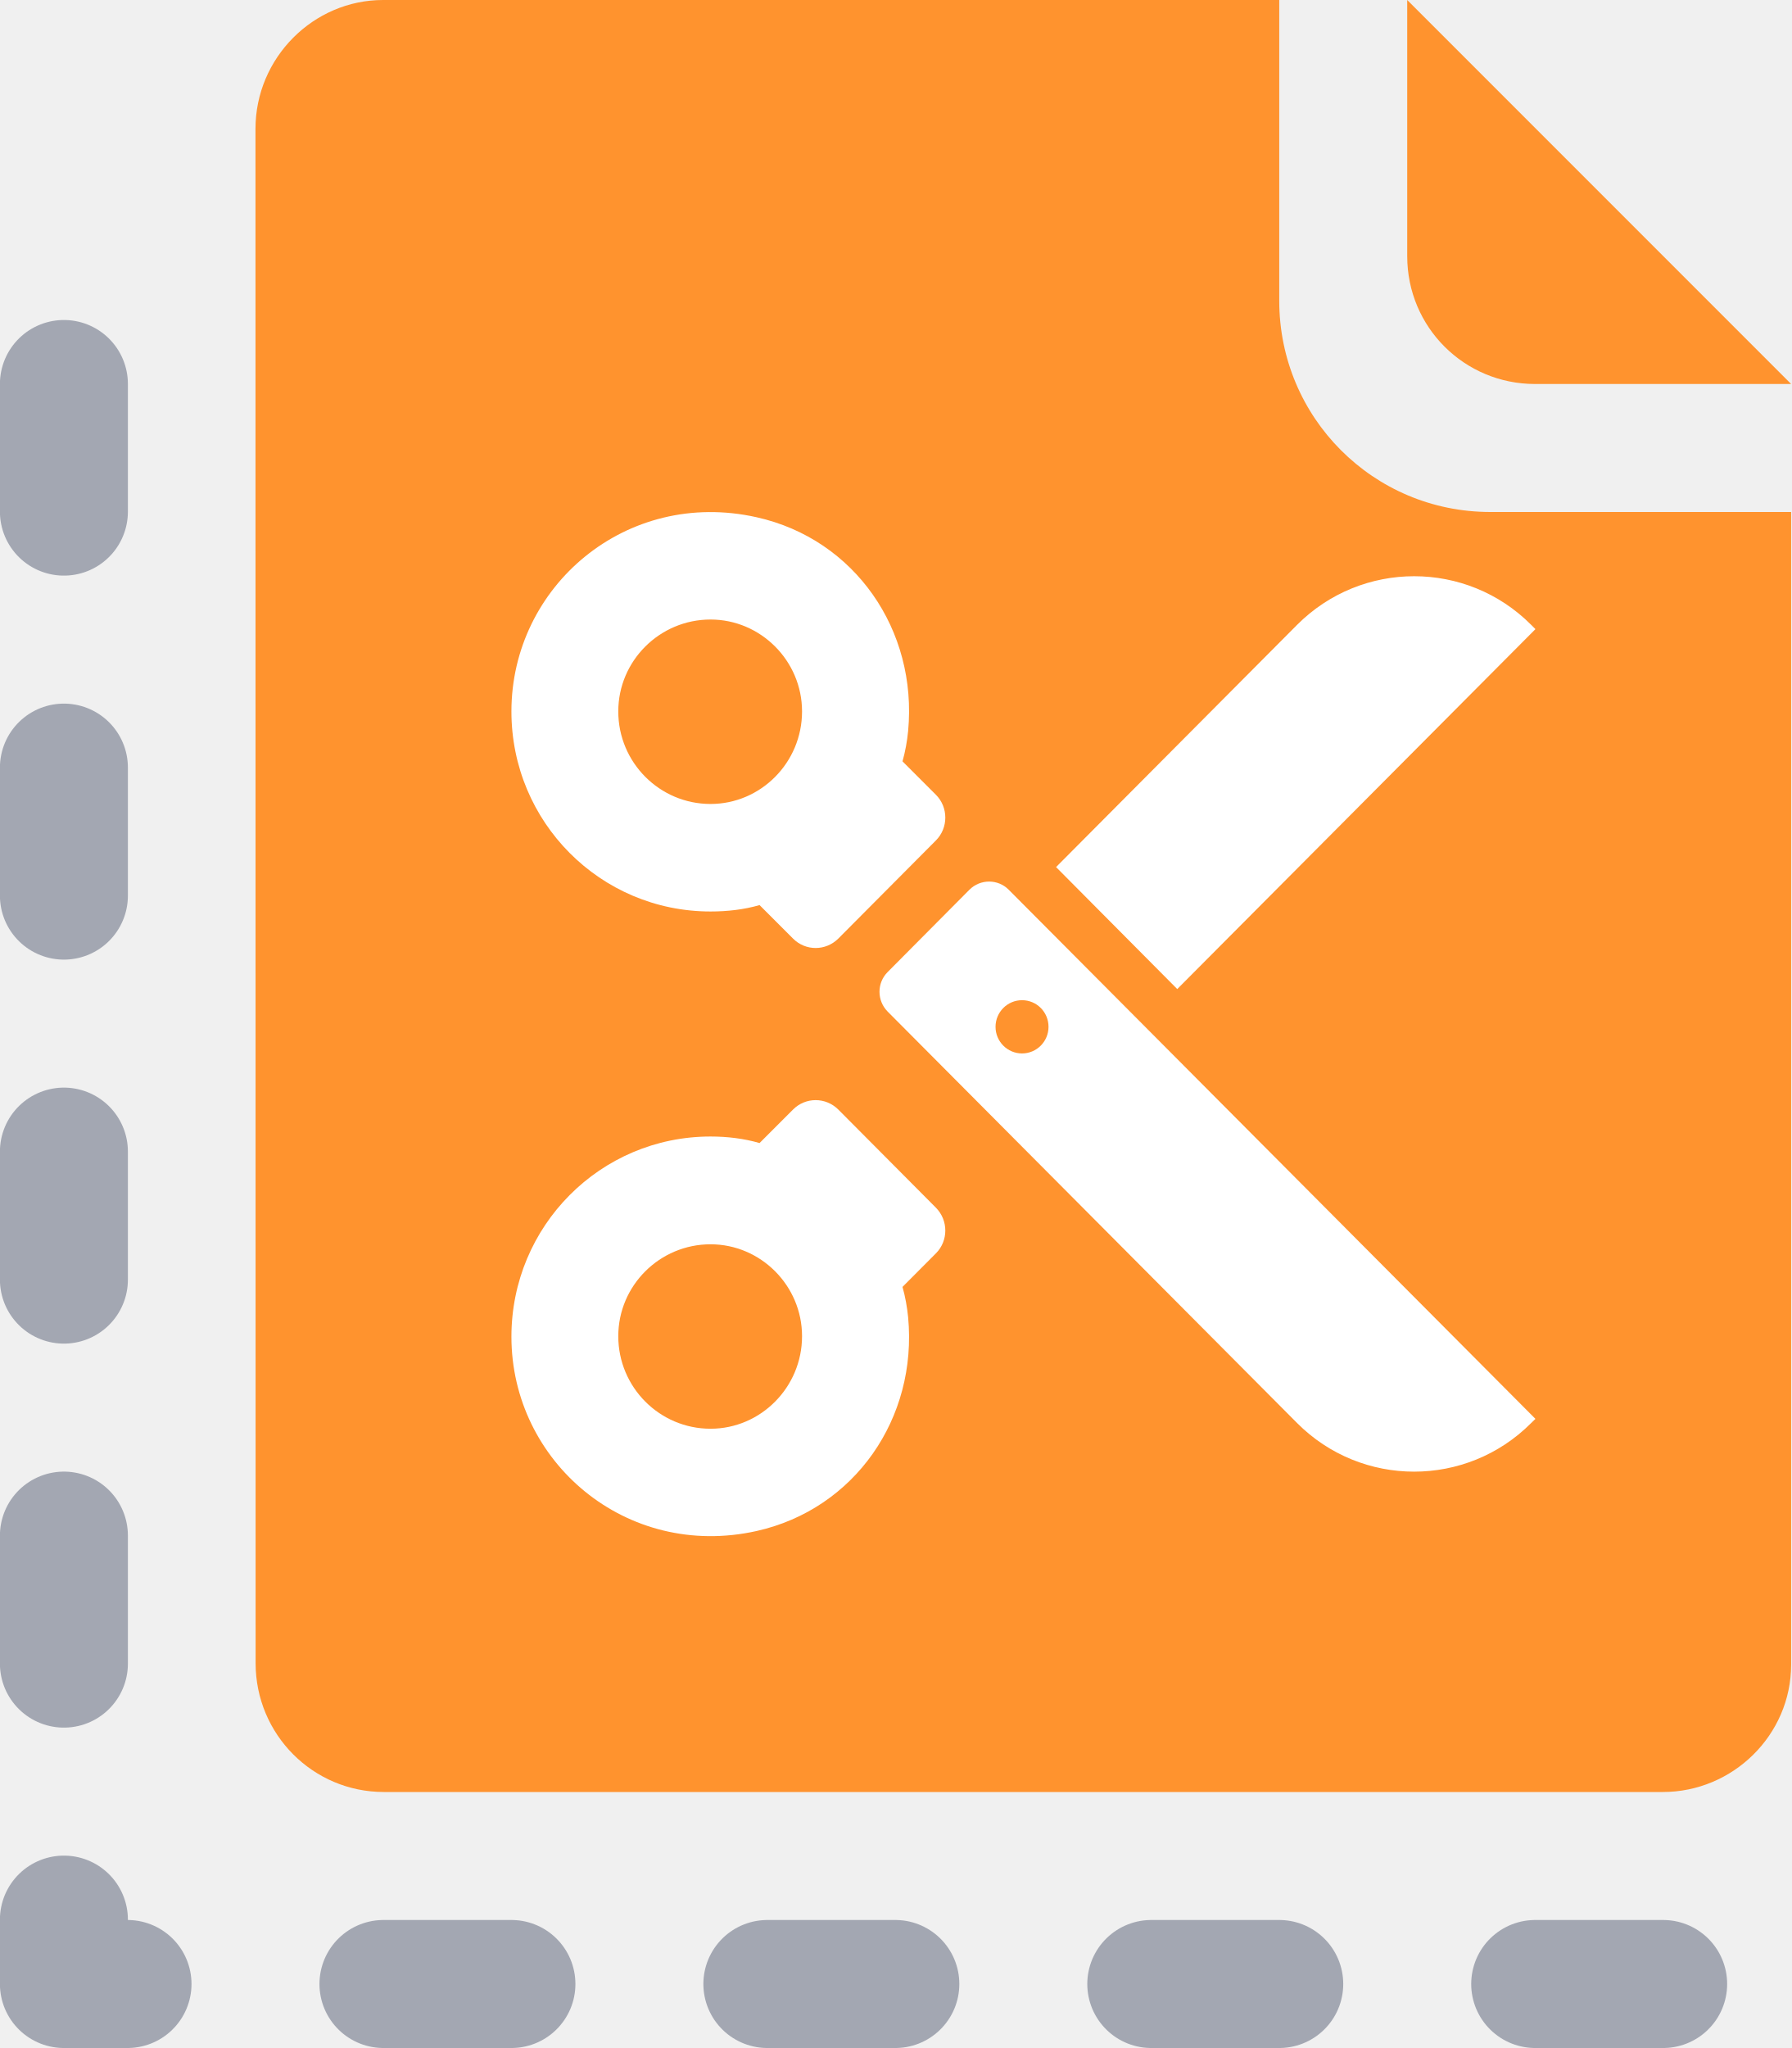
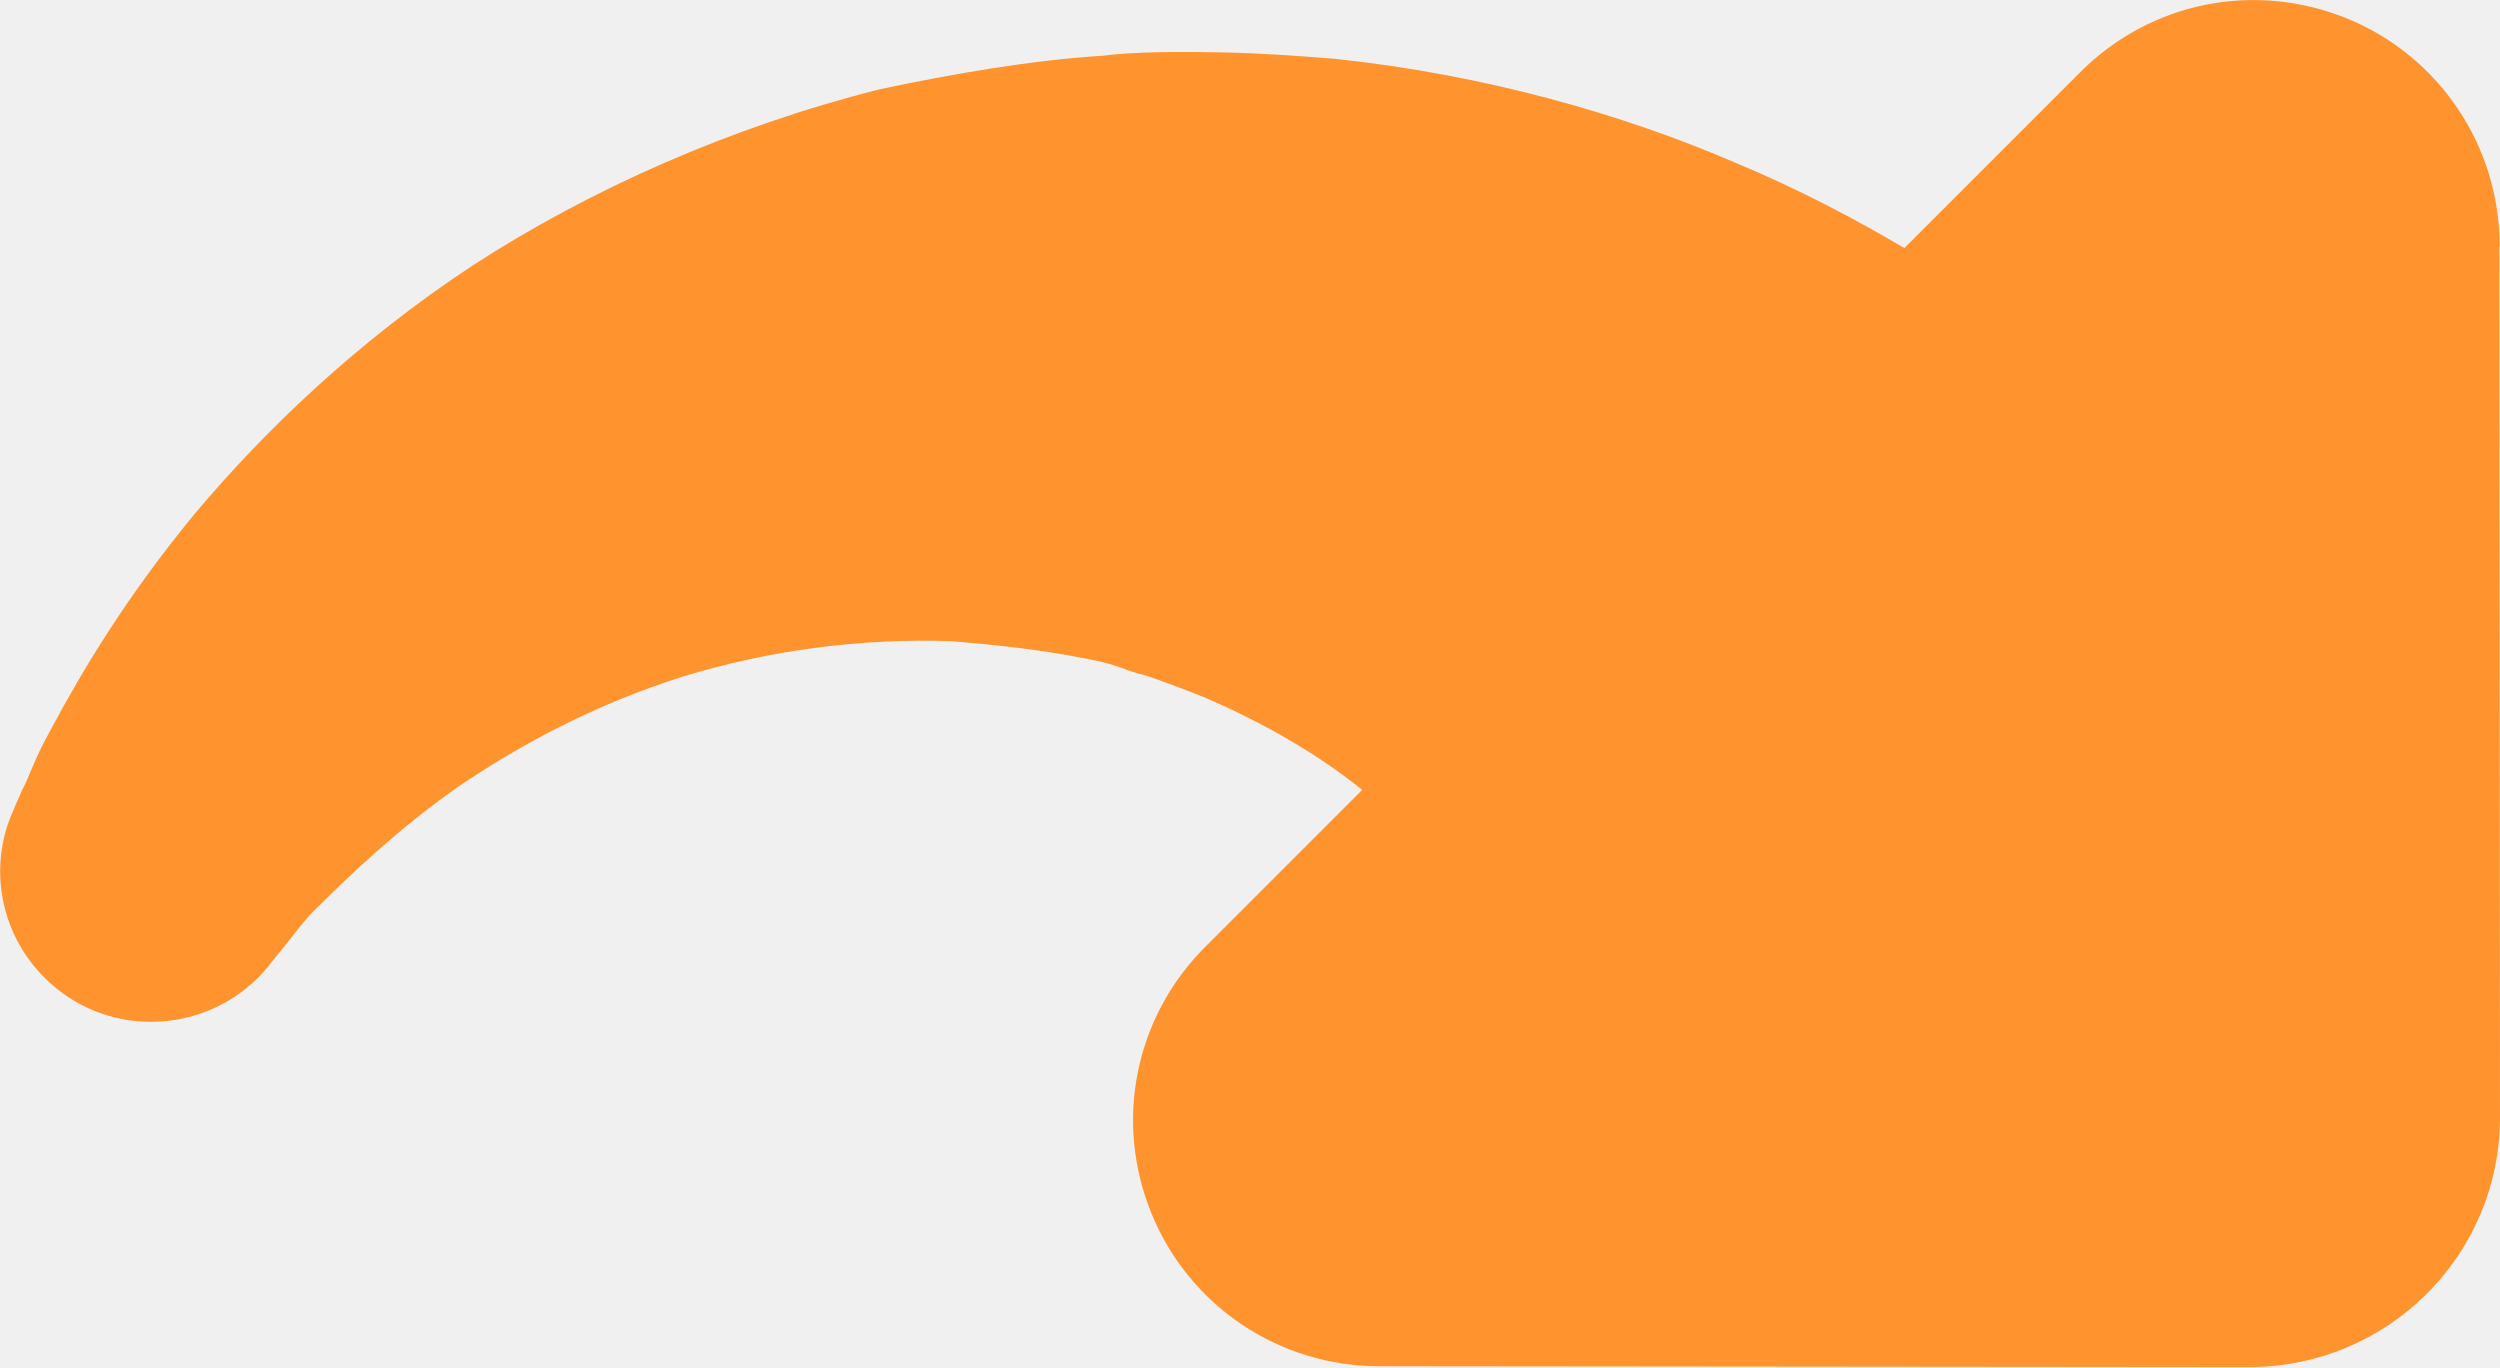
- <svg xmlns="http://www.w3.org/2000/svg" version="1.1" width="13.997" height="16" viewBox="0,0,13.997,16">
-   <g transform="translate(-233.0016,-172)">
-     <g data-paper-data="{&quot;isPaintingLayer&quot;:true}" fill-rule="evenodd" stroke-width="1" stroke-miterlimit="10" stroke-dashoffset="0" style="mix-blend-mode: normal">
-       <path d="M245.998,187.5h-12.497v-12.5" fill="none" stroke-opacity="0.5" stroke="#575e75" stroke-linecap="round" stroke-linejoin="round" stroke-dasharray="1,2" />
-       <path d="M234.998,173.007c0,-0.556 0.453,-1.007 0.997,-1.007h7.003v2.35c0,0.911 0.734,1.65 1.65,1.65h2.35v9.005c0,0.55 -0.456,0.995 -1.002,0.995h-9.995c-0.554,0 -1.002,-0.45 -1.002,-1.007z" fill="#ff932e" stroke="none" stroke-linecap="butt" stroke-linejoin="miter" stroke-dasharray="" />
-       <path d="M243.998,172l3,3h-2.001c-0.552,0 -0.999,-0.443 -0.999,-0.999z" fill="#ff932e" stroke="none" stroke-linecap="butt" stroke-linejoin="miter" stroke-dasharray="" />
-       <path d="M239.269,182.439c0,0.399 -0.323,0.723 -0.715,0.723c-0.398,0 -0.721,-0.324 -0.721,-0.723c0,-0.395 0.323,-0.718 0.721,-0.718c0.392,0 0.715,0.323 0.715,0.718zM240.315,181.792c0.098,-0.098 0.098,-0.258 0,-0.357l-0.762,-0.766c-0.099,-0.099 -0.257,-0.099 -0.355,0l-0.261,0.261c-0.121,-0.035 -0.251,-0.051 -0.383,-0.051c-0.861,0 -1.556,0.699 -1.556,1.564c0,0.977 0.897,1.745 1.916,1.518c0.768,-0.172 1.258,-0.883 1.184,-1.67c-0.008,-0.08 -0.022,-0.159 -0.044,-0.237zM239.269,177.558c0,0.4 -0.323,0.723 -0.715,0.723c-0.398,0 -0.721,-0.324 -0.721,-0.723c0,-0.395 0.323,-0.718 0.721,-0.718c0.392,0 0.715,0.323 0.715,0.718M245,183.085l-0.033,0.032c-0.505,0.507 -1.325,0.507 -1.83,0l-3.199,-3.214c-0.085,-0.086 -0.085,-0.224 0,-0.309l0.639,-0.643c0.085,-0.085 0.223,-0.085 0.307,0zM245,176.915l-2.799,2.812l-0.947,-0.953l1.883,-1.892c0.506,-0.507 1.325,-0.507 1.83,0zM240.315,178.209c0.098,0.098 0.098,0.259 0,0.357l-0.762,0.766c-0.099,0.099 -0.257,0.099 -0.355,0l-0.261,-0.261c-0.121,0.035 -0.251,0.05 -0.383,0.05c-0.861,0 -1.556,-0.698 -1.556,-1.563c0,-0.977 0.897,-1.745 1.916,-1.517c0.768,0.171 1.258,0.883 1.184,1.67c-0.008,0.081 -0.022,0.159 -0.044,0.237zM241.195,180.022c0,0.115 -0.093,0.208 -0.207,0.208c-0.114,0 -0.207,-0.093 -0.207,-0.208c0,-0.115 0.093,-0.208 0.207,-0.208c0.115,0 0.207,0.093 0.207,0.208z" fill="#ffffff" stroke="none" stroke-linecap="butt" stroke-linejoin="miter" stroke-dasharray="" />
+ <svg xmlns="http://www.w3.org/2000/svg" version="1.1" width="15.051" height="8.231" viewBox="0,0,15.051,8.231">
+   <g transform="translate(-232.198,-175.9786)">
+     <g data-paper-data="{&quot;isPaintingLayer&quot;:true}" fill="#ff932e" fill-rule="evenodd" stroke="none" stroke-width="1" stroke-linecap="butt" stroke-linejoin="miter" stroke-miterlimit="10" stroke-dasharray="" stroke-dashoffset="0" style="mix-blend-mode: normal">
+       <path d="M247.245,177.462l0.004,5.262c-0.004,0.391 -0.163,0.767 -0.441,1.044c-0.277,0.277 -0.653,0.435 -1.044,0.441l-5.261,-0.005c-0.604,0 -1.143,-0.361 -1.371,-0.916c-0.228,-0.554 -0.104,-1.183 0.322,-1.609l0.945,-0.945c-0.252,-0.203 -0.574,-0.396 -0.955,-0.559c-0.113,-0.045 -0.228,-0.089 -0.346,-0.129c-0.144,-0.035 -0.163,-0.065 -0.346,-0.099c-0.297,-0.059 -0.54,-0.084 -0.822,-0.108c-0.544,-0.02 -1.103,0.054 -1.618,0.212c-0.52,0.163 -0.985,0.411 -1.361,0.668c-0.366,0.257 -0.658,0.54 -0.827,0.708c-0.089,0.079 -0.178,0.208 -0.228,0.267c-0.054,0.064 -0.084,0.104 -0.084,0.104c-0.317,0.386 -0.891,0.445 -1.277,0.129c-0.327,-0.267 -0.421,-0.708 -0.257,-1.069c0,0 0.02,-0.05 0.054,-0.124c0.045,-0.084 0.069,-0.178 0.168,-0.356c0.193,-0.361 0.455,-0.802 0.871,-1.307c0.416,-0.495 0.975,-1.035 1.674,-1.495c0.702,-0.455 1.544,-0.831 2.445,-1.059c0.441,-0.094 0.931,-0.178 1.351,-0.203c0.173,-0.025 0.51,-0.025 0.713,-0.02c0.233,0.005 0.455,0.02 0.684,0.039c0.895,0.095 1.727,0.332 2.405,0.624c0.391,0.163 0.733,0.346 1.02,0.515l1.059,-1.059c0.426,-0.426 1.054,-0.549 1.609,-0.322c0.554,0.228 0.916,0.767 0.916,1.371" />
    </g>
  </g>
</svg>
